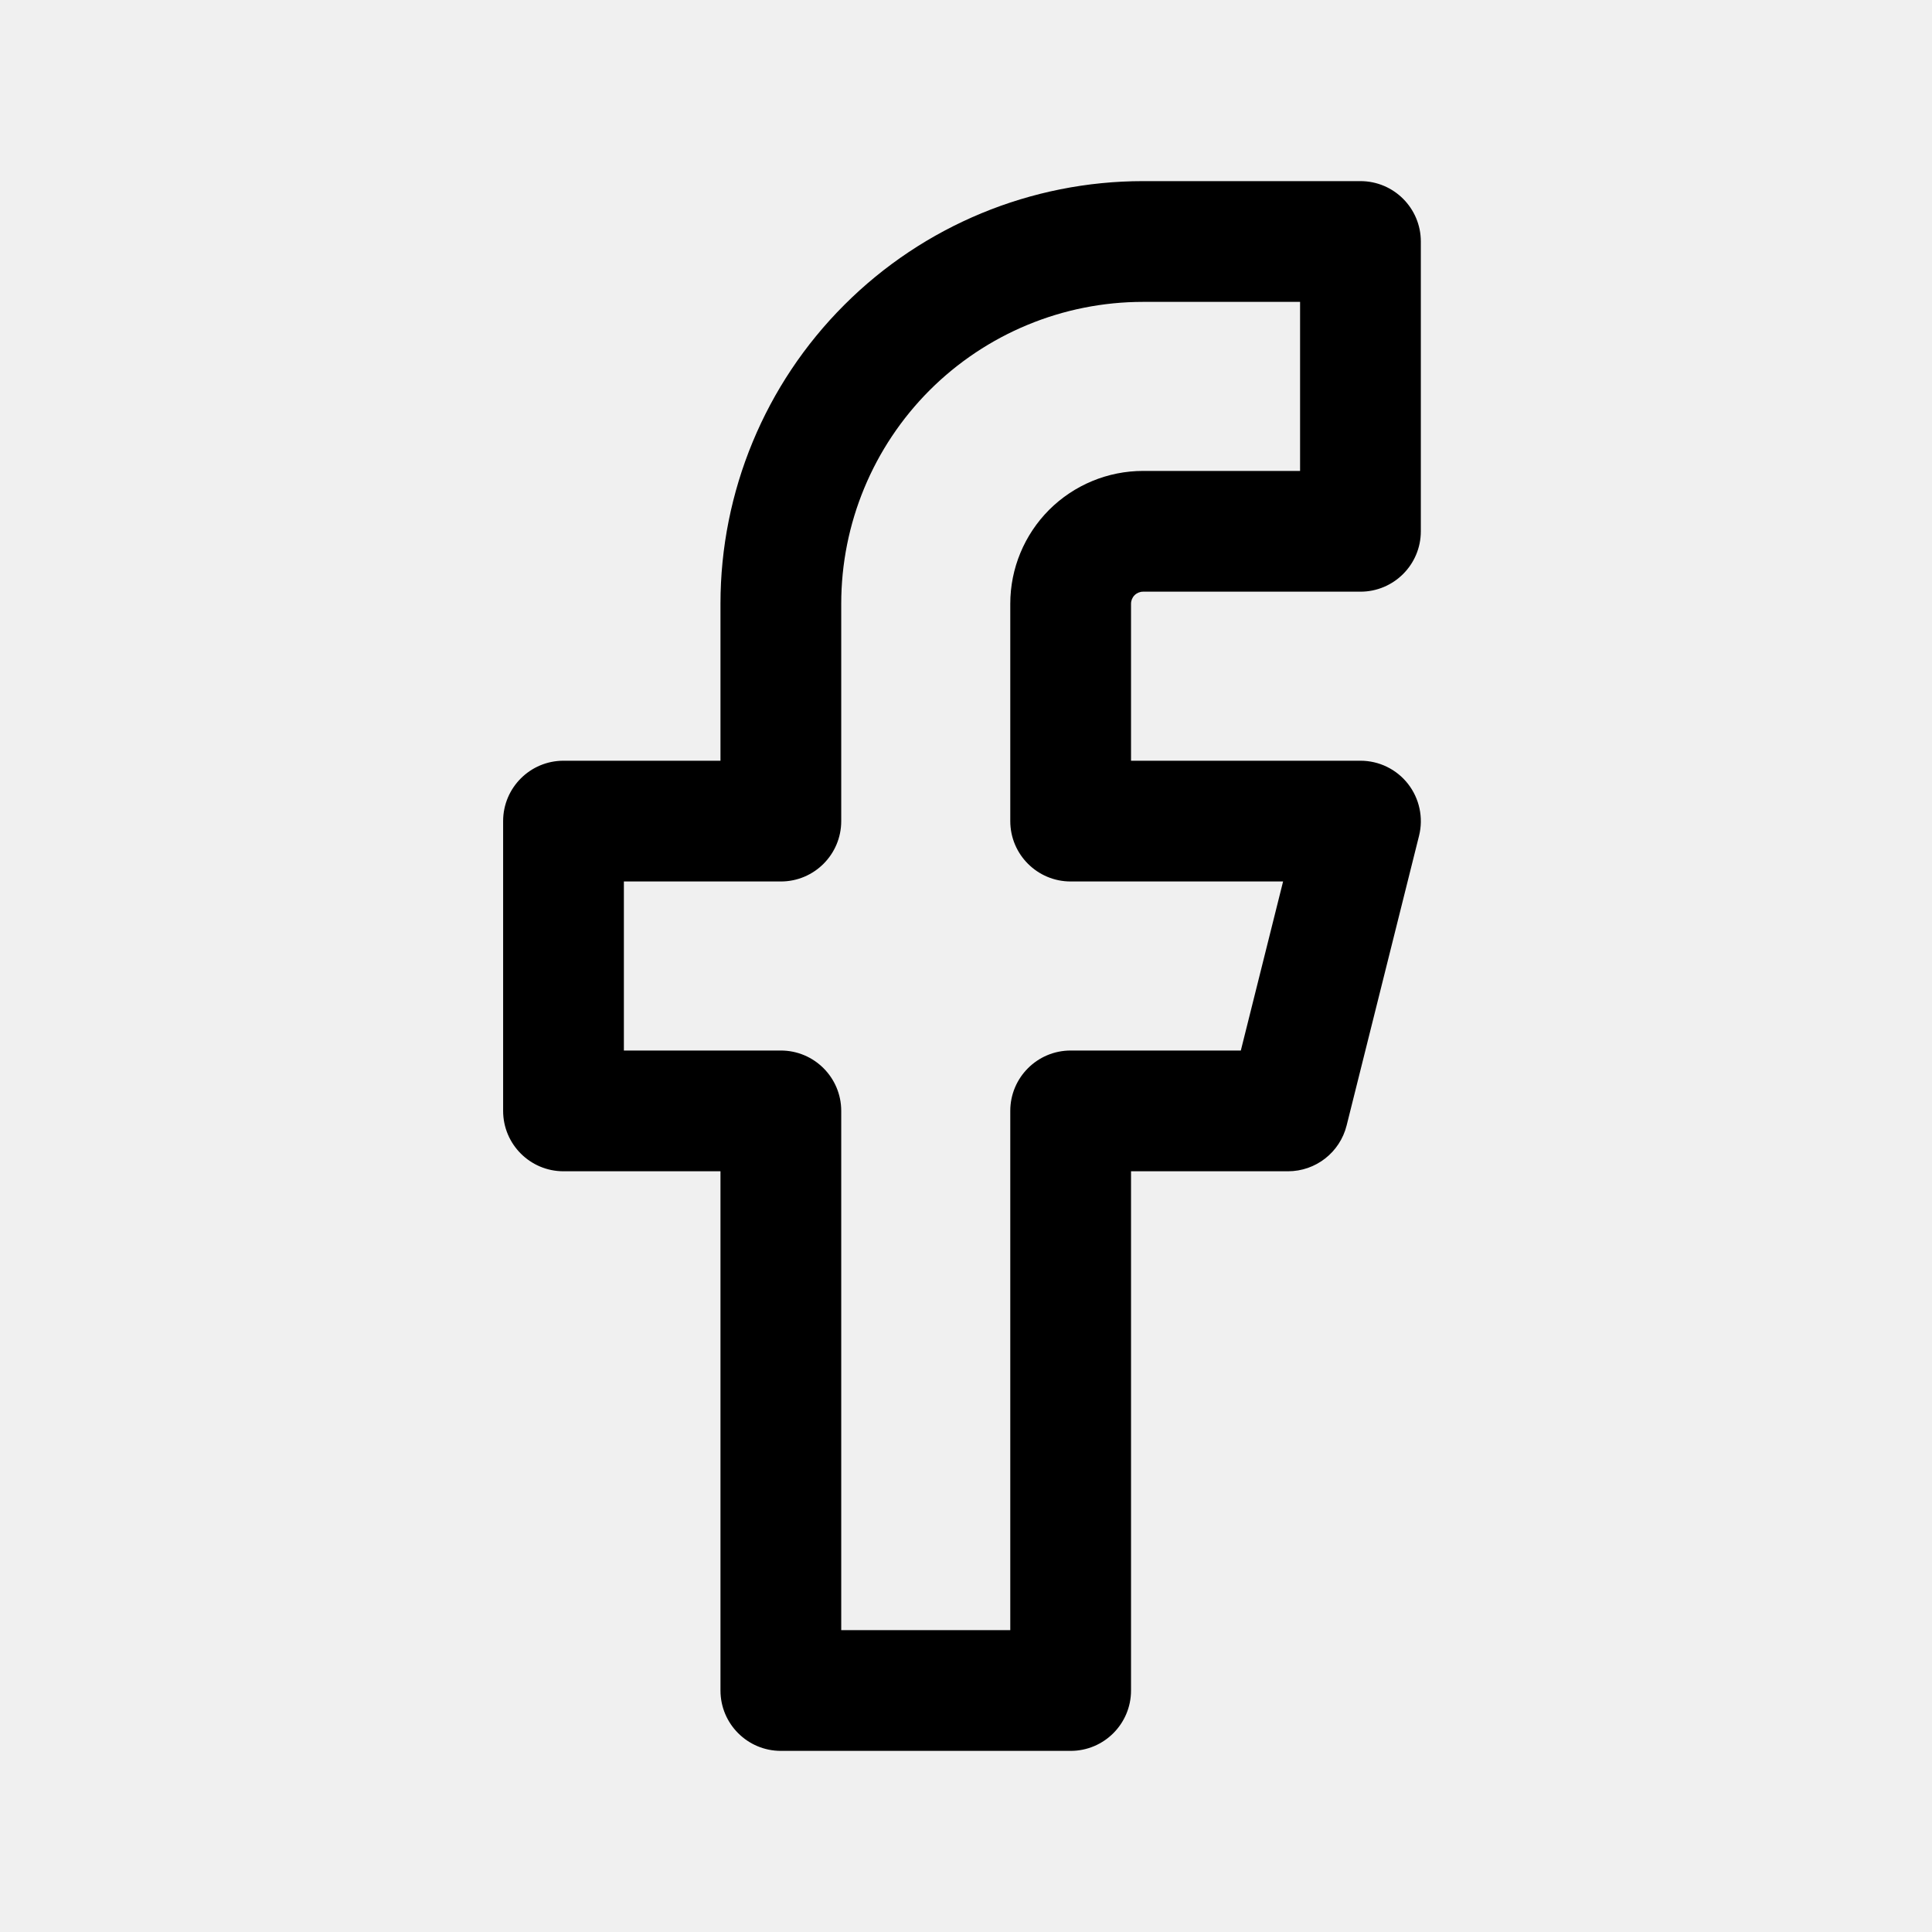
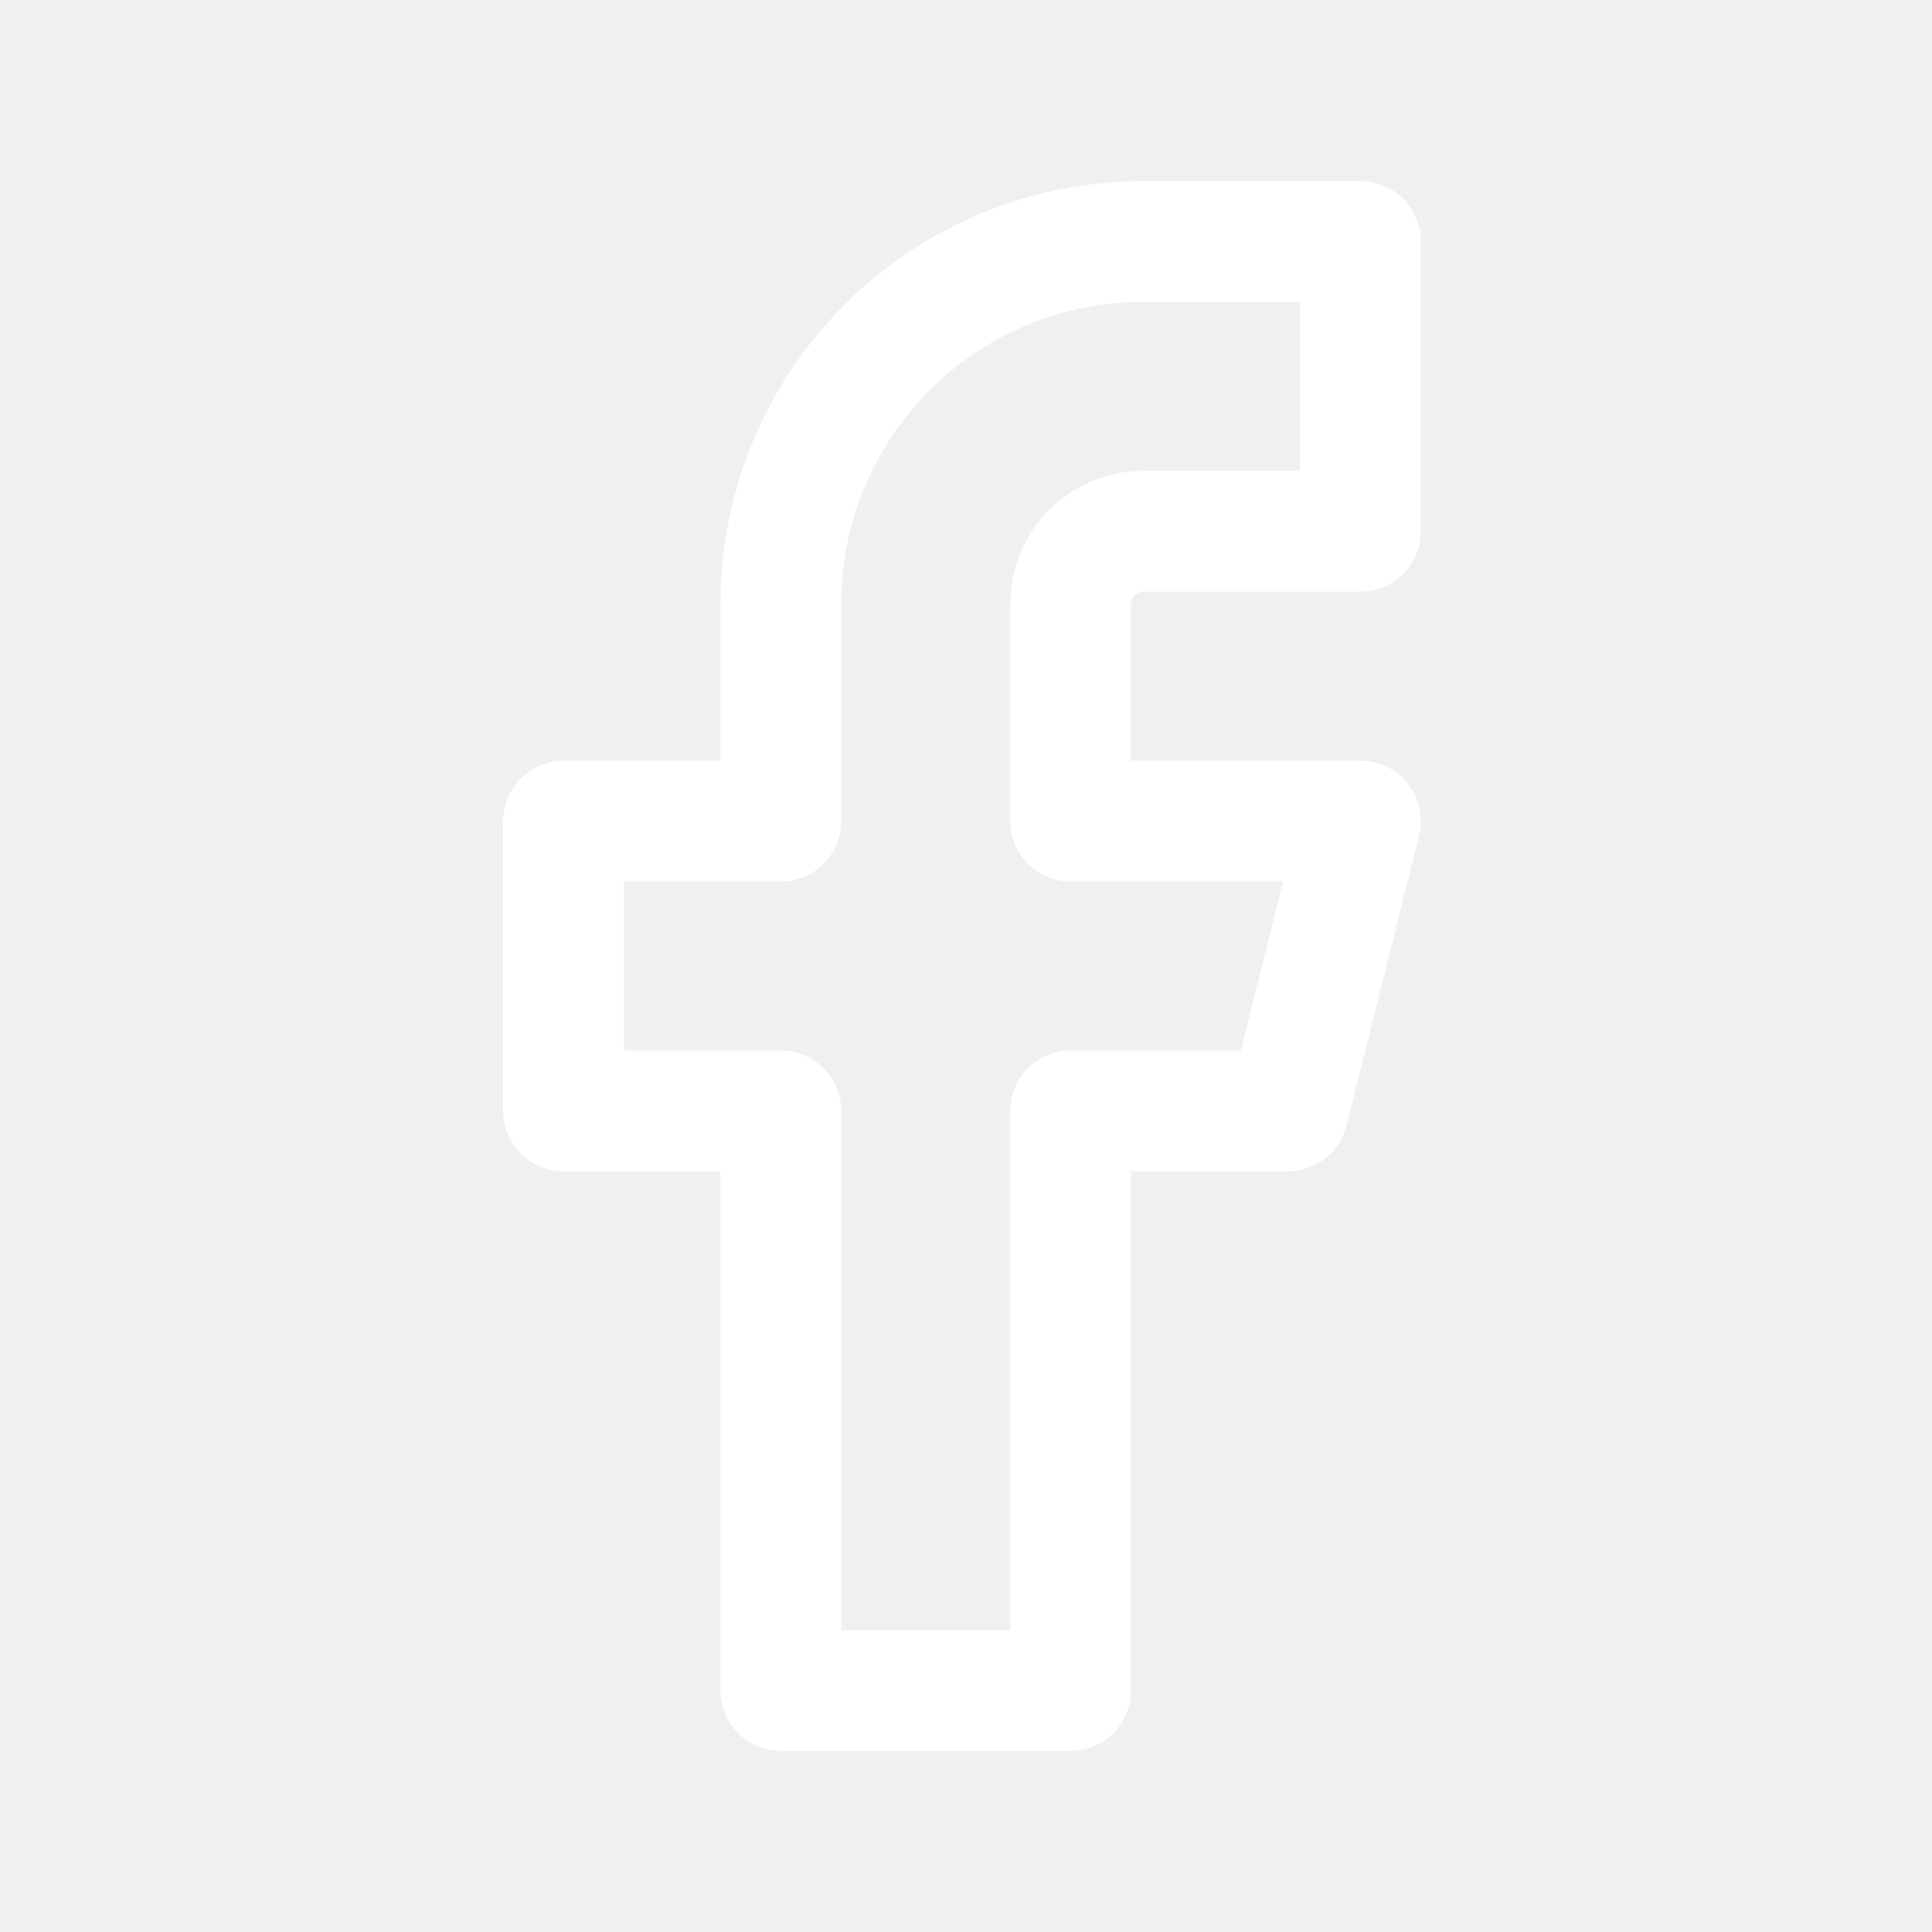
- <svg xmlns="http://www.w3.org/2000/svg" width="24px" height="24px" viewBox="0 0 24 24" fill="none">
-   <path fill-rule="evenodd" clip-rule="evenodd" d="M10.488 3.788C11.472 2.803 12.808 2.25 14.2 2.25H16.9C17.314 2.25 17.65 2.586 17.65 3V6.6C17.65 7.014 17.314 7.35 16.9 7.35H14.2C14.16 7.35 14.122 7.366 14.094 7.394C14.066 7.422 14.05 7.46 14.05 7.5V9.45H16.9C17.131 9.45 17.349 9.556 17.491 9.738C17.633 9.92 17.684 10.158 17.628 10.382L16.728 13.982C16.644 14.316 16.344 14.55 16 14.55H14.05V21C14.05 21.414 13.714 21.75 13.3 21.75H9.7C9.286 21.75 8.95 21.414 8.95 21V14.55H7C6.586 14.55 6.25 14.214 6.25 13.8V10.2C6.25 9.786 6.586 9.45 7 9.45H8.95V7.5C8.95 6.108 9.503 4.772 10.488 3.788ZM14.2 3.75C13.205 3.75 12.252 4.145 11.548 4.848C10.845 5.552 10.45 6.505 10.45 7.5V10.2C10.45 10.614 10.114 10.95 9.7 10.95H7.75V13.05H9.7C10.114 13.05 10.45 13.386 10.45 13.8V20.25H12.55V13.8C12.55 13.386 12.886 13.05 13.3 13.05H15.414L15.939 10.95H13.3C12.886 10.95 12.55 10.614 12.55 10.2V7.5C12.55 7.062 12.724 6.643 13.033 6.333C13.343 6.024 13.762 5.85 14.2 5.85H16.15V3.75H14.2Z" fill="black" />
+ <svg xmlns="http://www.w3.org/2000/svg" width="24" height="24" viewBox="0 0 24 24" fill="none">
+   <path fill-rule="evenodd" clip-rule="evenodd" d="M10.488 3.788C11.472 2.803 12.808 2.25 14.2 2.25H16.9C17.314 2.25 17.65 2.586 17.65 3V6.6C17.65 7.014 17.314 7.35 16.9 7.35H14.2C14.16 7.35 14.122 7.366 14.094 7.394C14.066 7.422 14.05 7.46 14.05 7.5V9.45H16.9C17.131 9.45 17.349 9.556 17.491 9.738C17.633 9.92 17.684 10.158 17.628 10.382L16.728 13.982C16.644 14.316 16.344 14.55 16 14.55H14.05V21C14.05 21.414 13.714 21.75 13.3 21.75H9.7C9.286 21.75 8.95 21.414 8.95 21V14.55H7C6.586 14.55 6.25 14.214 6.25 13.8V10.2C6.25 9.786 6.586 9.45 7 9.45H8.95V7.5C8.95 6.108 9.503 4.772 10.488 3.788ZM14.2 3.75C13.205 3.75 12.252 4.145 11.548 4.848C10.845 5.552 10.45 6.505 10.45 7.5V10.2C10.45 10.614 10.114 10.95 9.7 10.95H7.75V13.05H9.7C10.114 13.05 10.45 13.386 10.45 13.8V20.25H12.55V13.8C12.55 13.386 12.886 13.05 13.3 13.05H15.414L15.939 10.95H13.3C12.886 10.95 12.55 10.614 12.55 10.2V7.5C12.55 7.062 12.724 6.643 13.033 6.333C13.343 6.024 13.762 5.85 14.2 5.85H16.15V3.75H14.2Z" fill="white" />
</svg>
